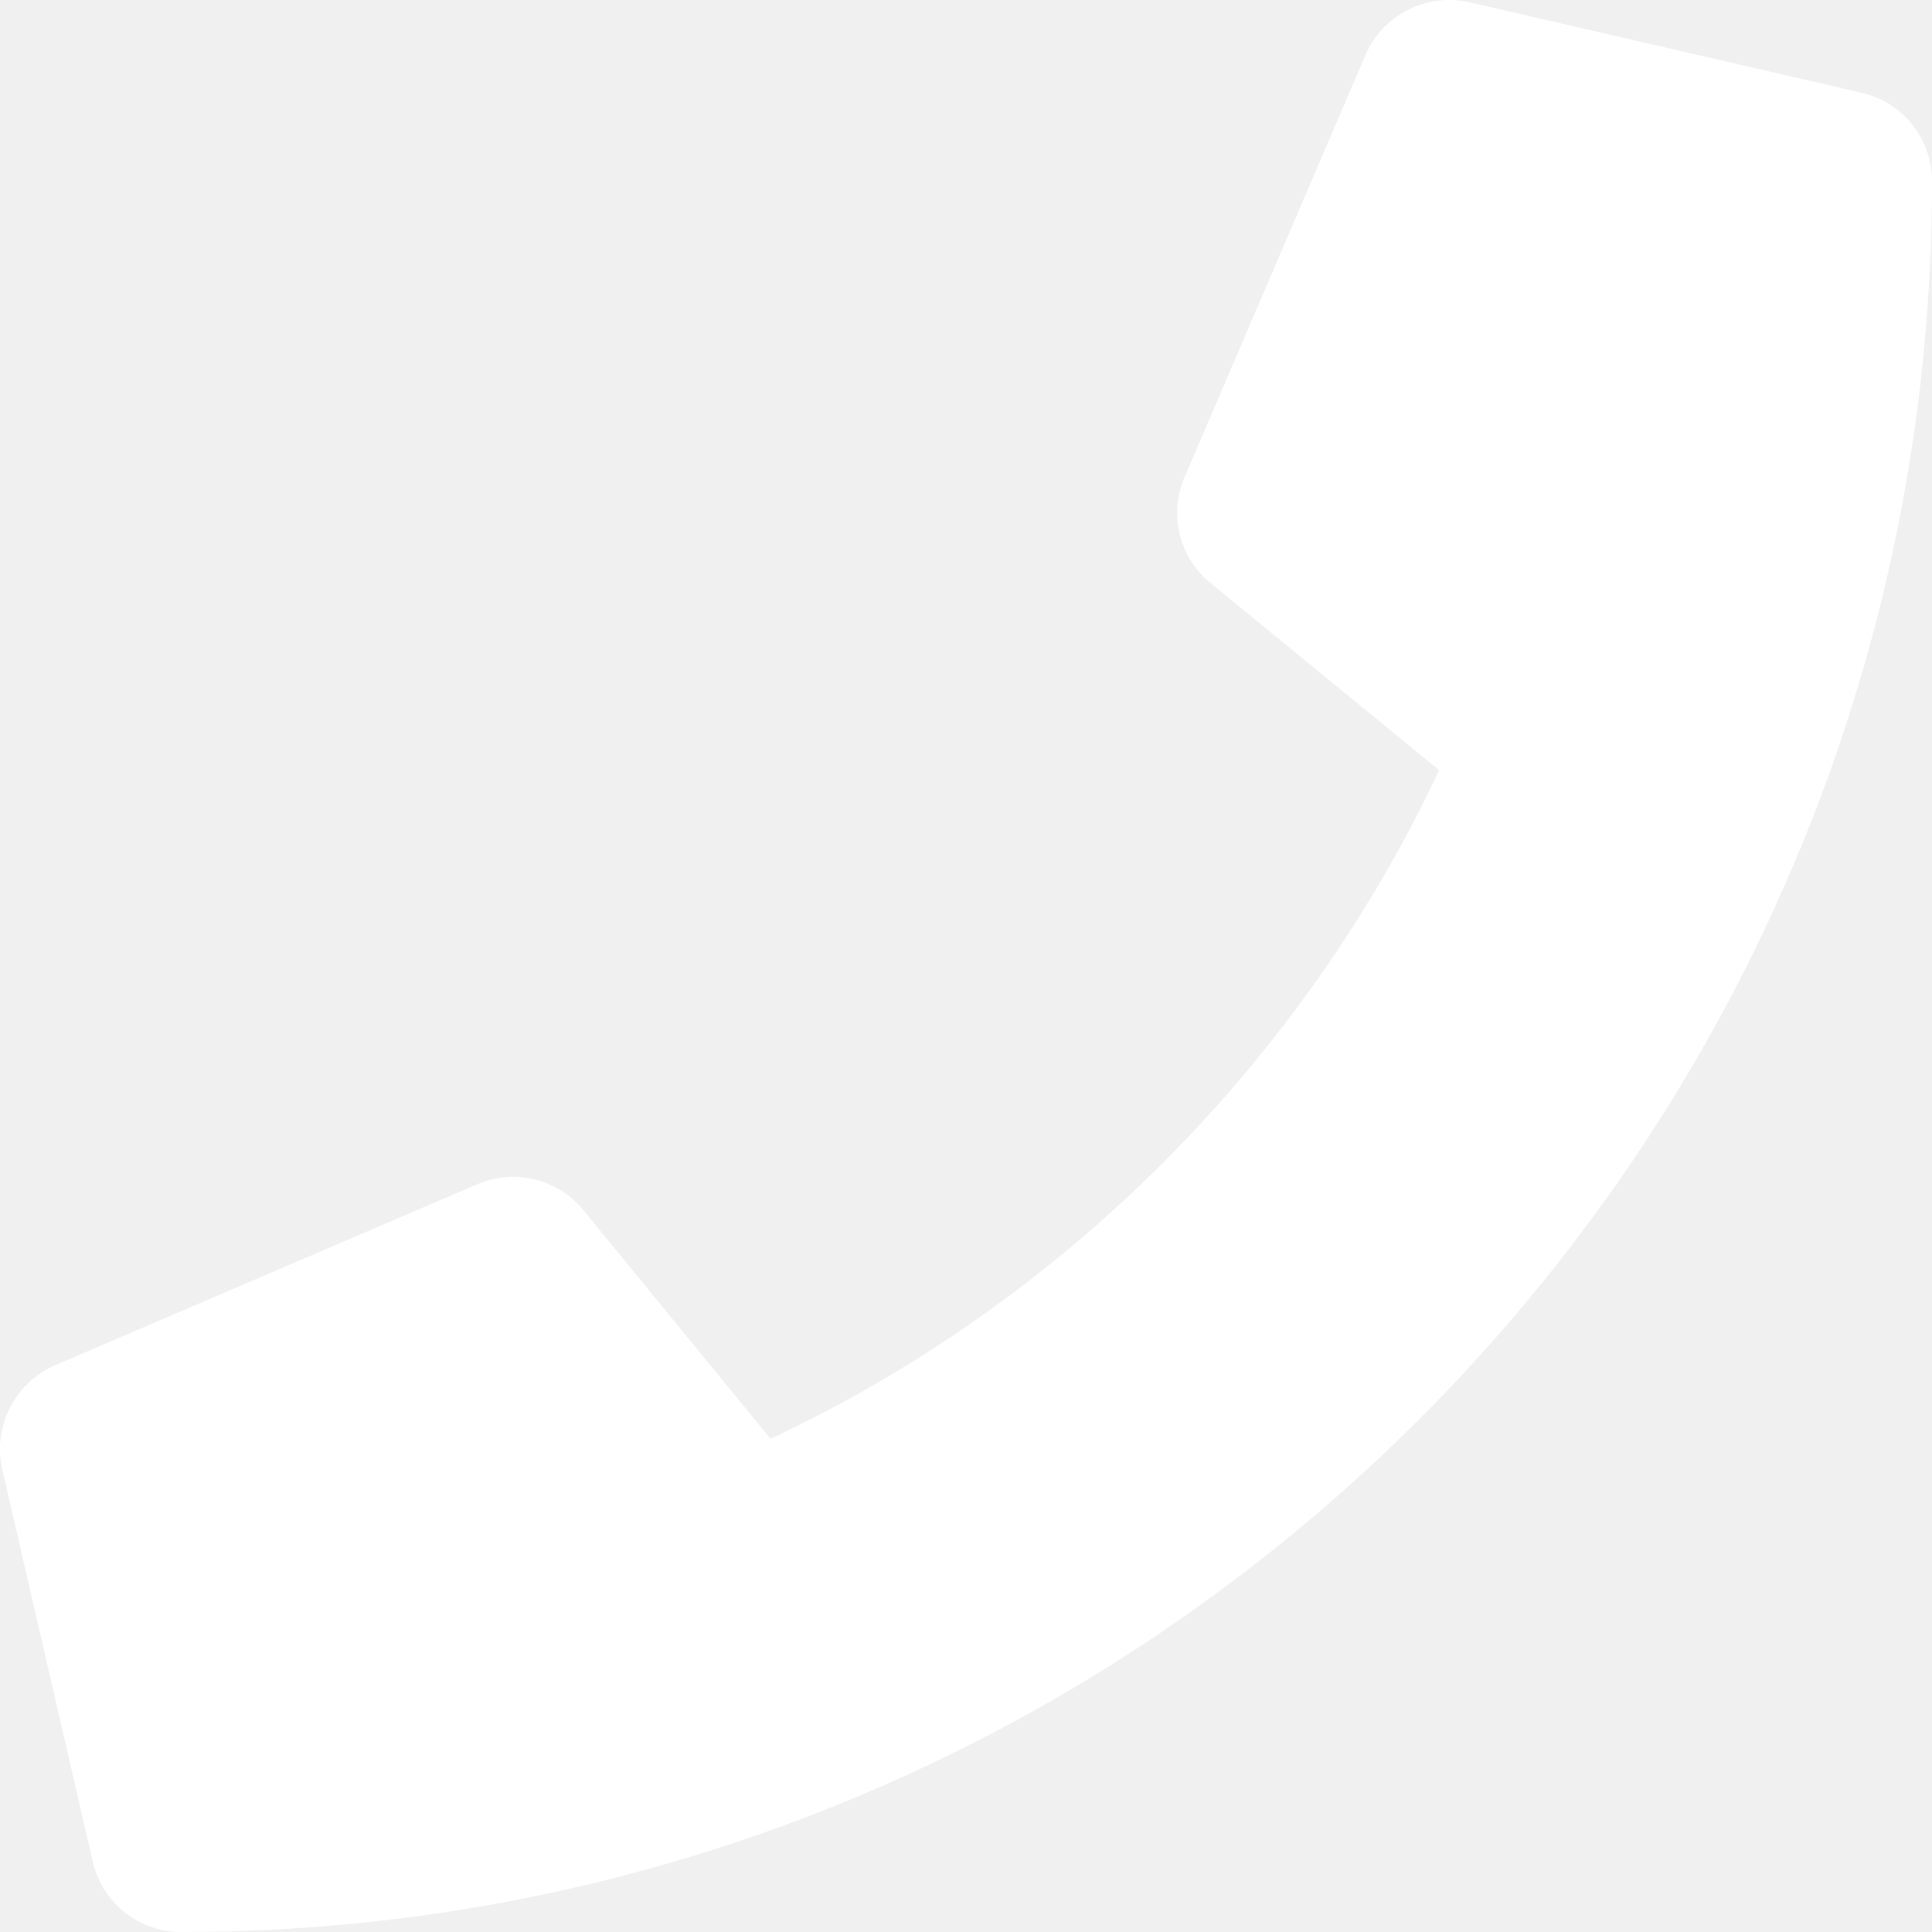
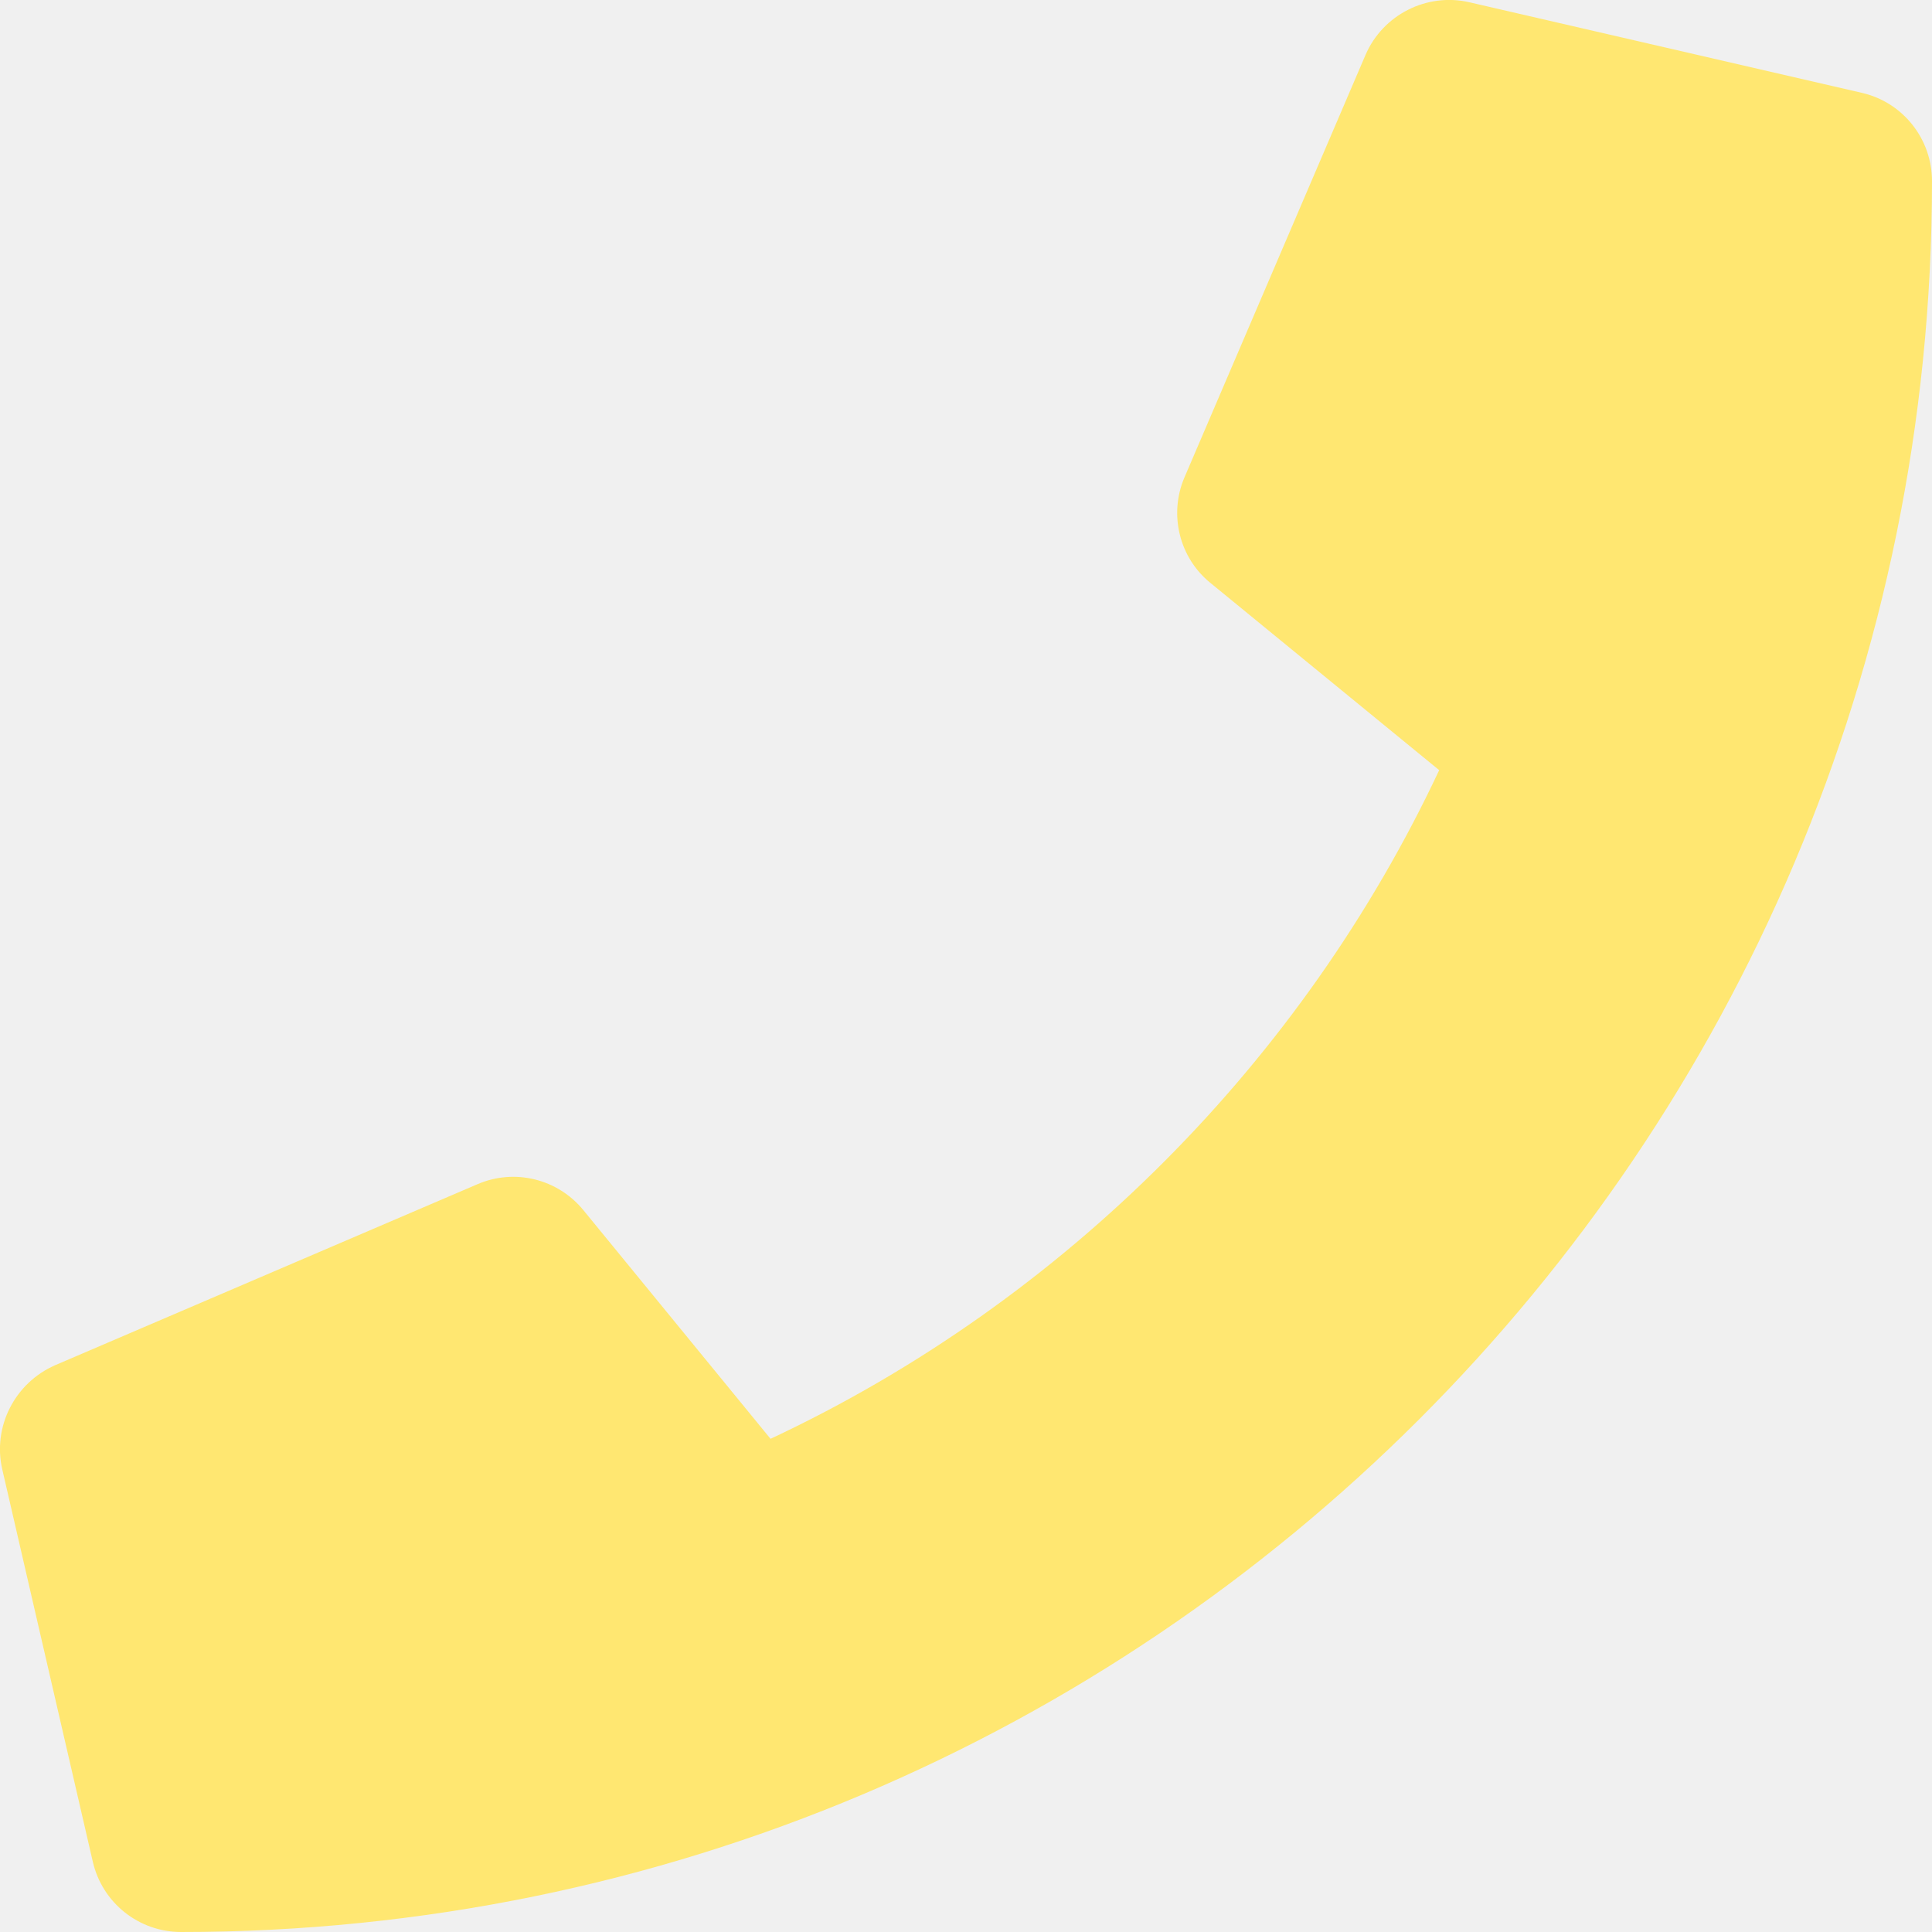
<svg xmlns="http://www.w3.org/2000/svg" aria-hidden="true" data-prefix="fas" data-icon="phone" class="svg-inline--fa fa-phone fa-w-16" role="img" viewBox="0 0 512 512">
-   <path fill="#ffffff" d="M493.4 24.6l-104-24c-11.3-2.6-22.9 3.3-27.5 13.9l-48 112c-4.2 9.8-1.4 21.3 6.9 28l60.6 49.6c-36 76.7-98.9 140.5-177.2 177.2l-49.6-60.6c-6.8-8.3-18.2-11.1-28-6.9l-112 48C3.9 366.5-2 378.1.6 389.4l24 104C27.1 504.2 36.7 512 48 512c256.1 0 464-207.5 464-464 0-11.2-7.7-20.9-18.6-23.4z" />
+   <path fill="#ffe771" d="M493.4 24.6l-104-24c-11.3-2.6-22.9 3.3-27.5 13.9l-48 112c-4.2 9.8-1.4 21.3 6.9 28l60.6 49.6c-36 76.7-98.9 140.5-177.2 177.2l-49.6-60.6c-6.8-8.3-18.2-11.1-28-6.9l-112 48C3.9 366.5-2 378.1.6 389.4l24 104C27.1 504.2 36.7 512 48 512c256.1 0 464-207.5 464-464 0-11.2-7.7-20.9-18.6-23.4z" />
</svg>
